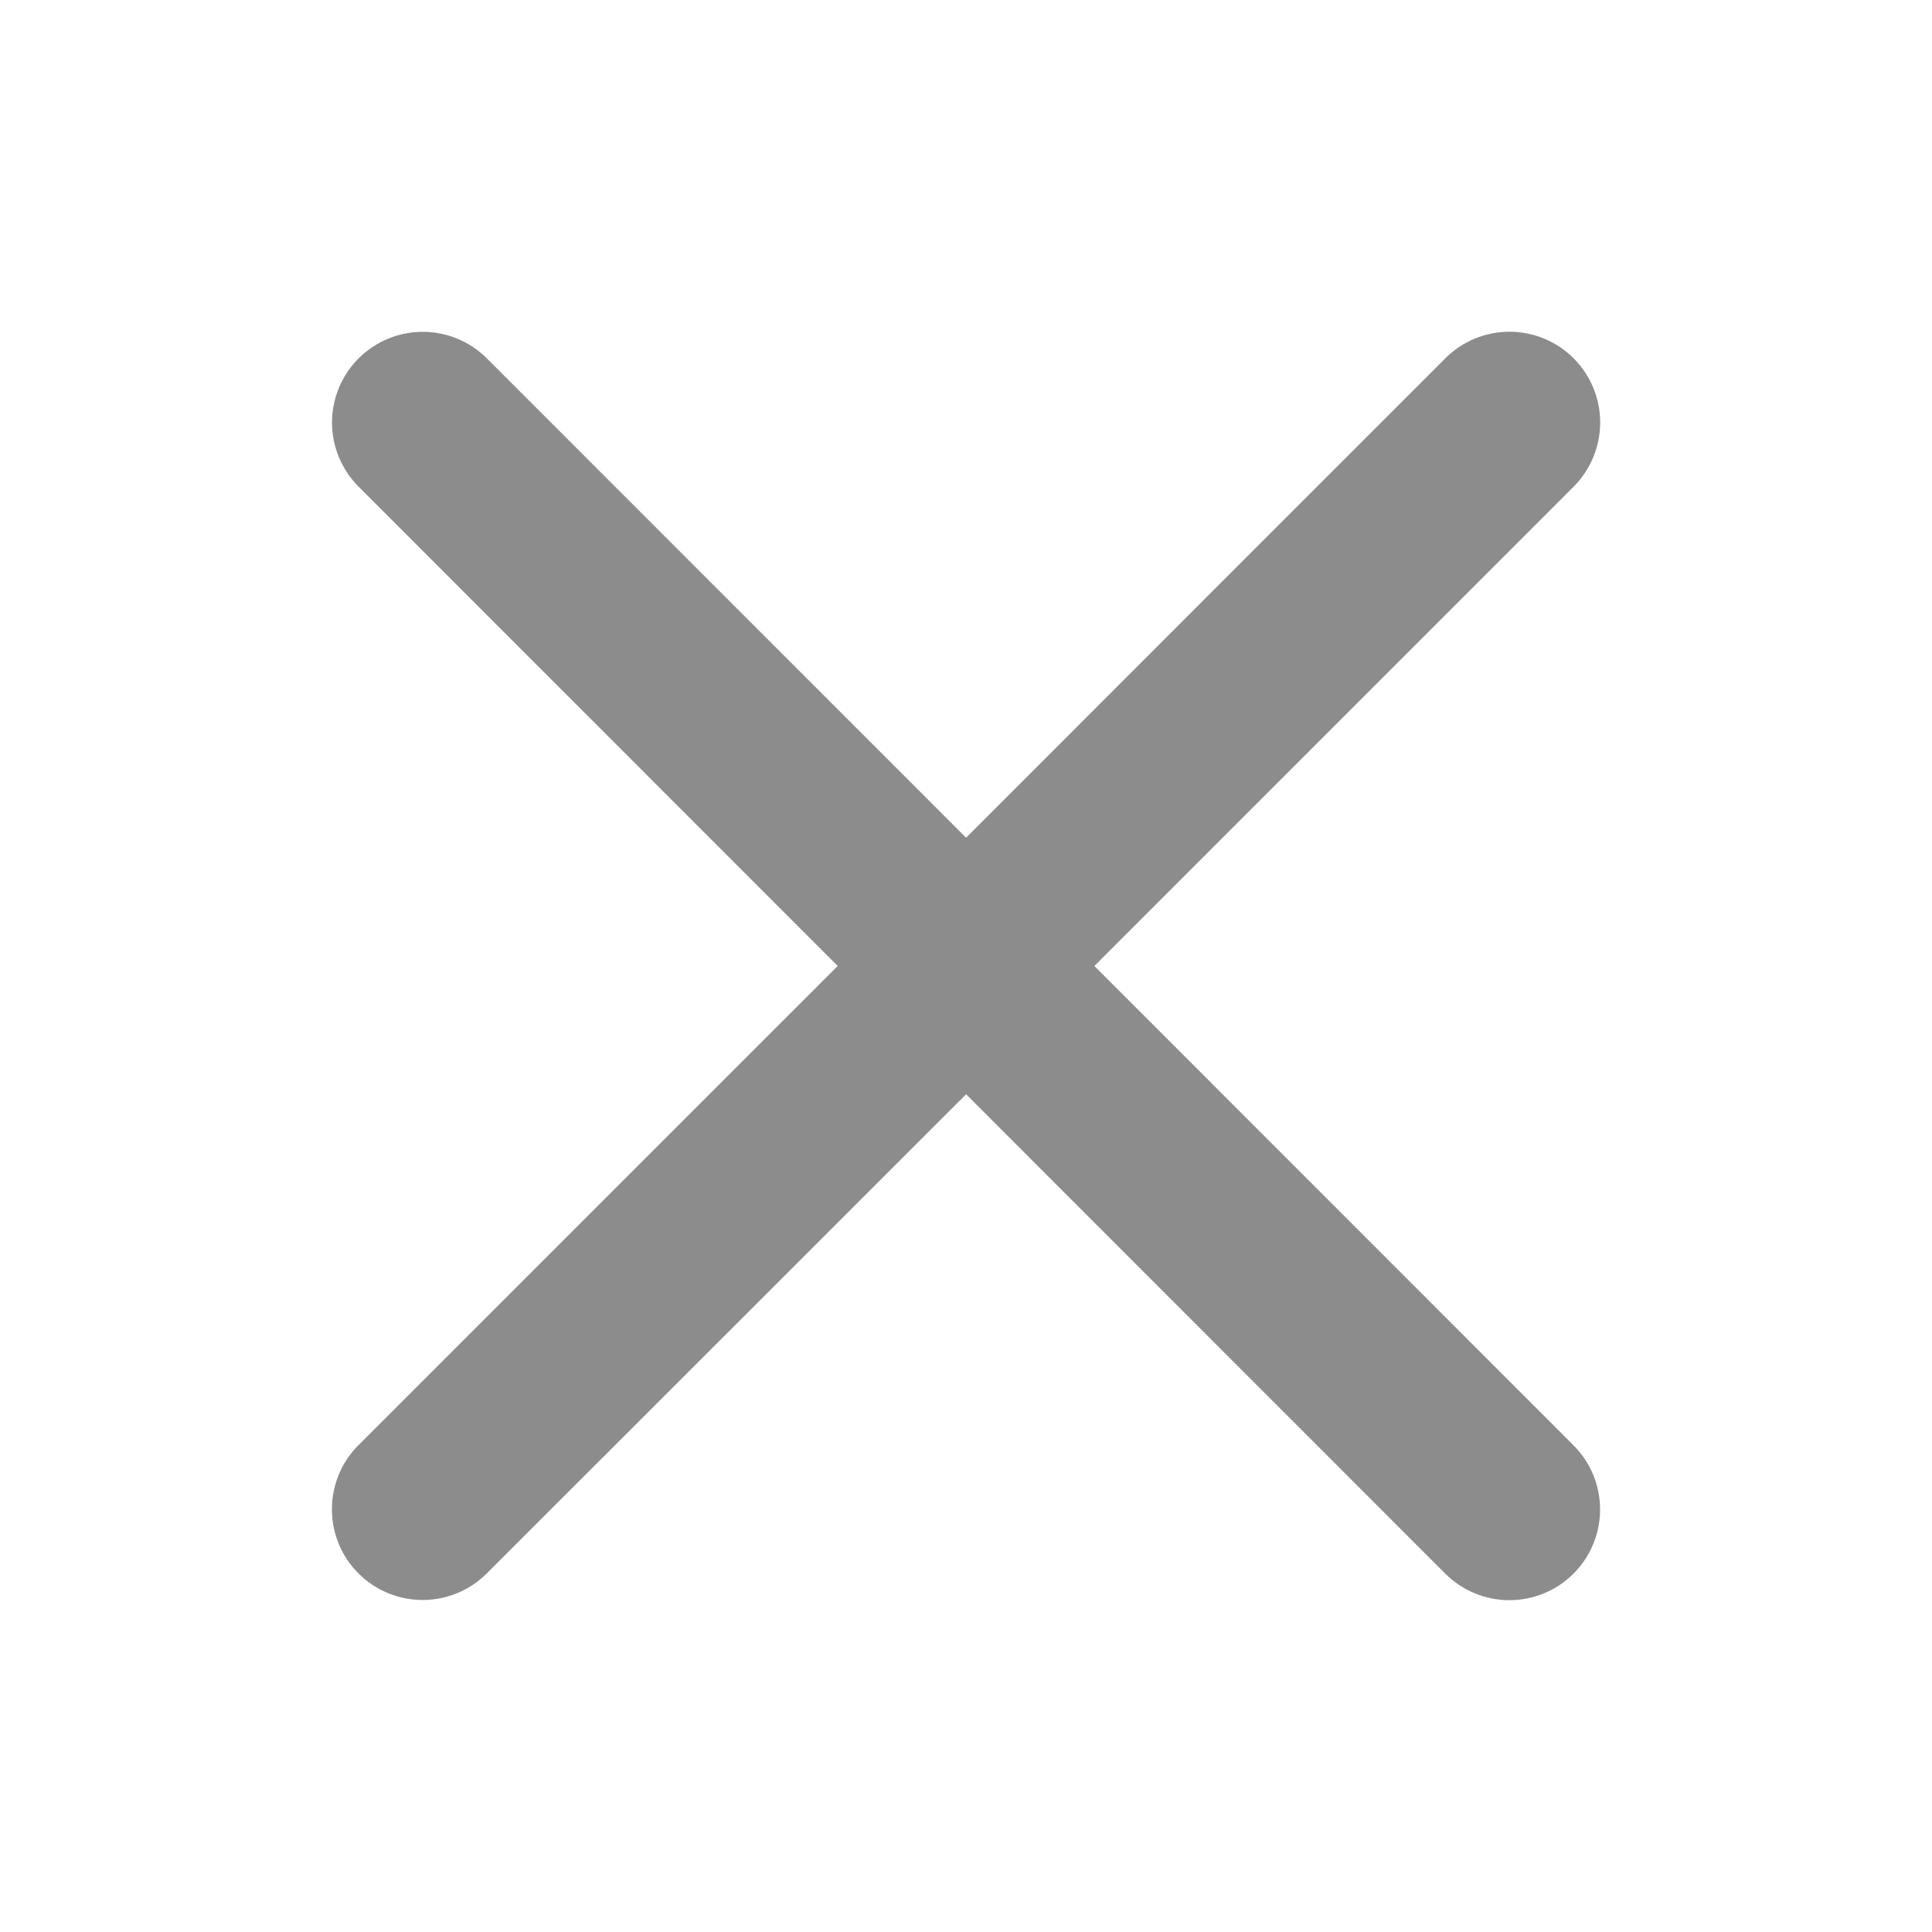
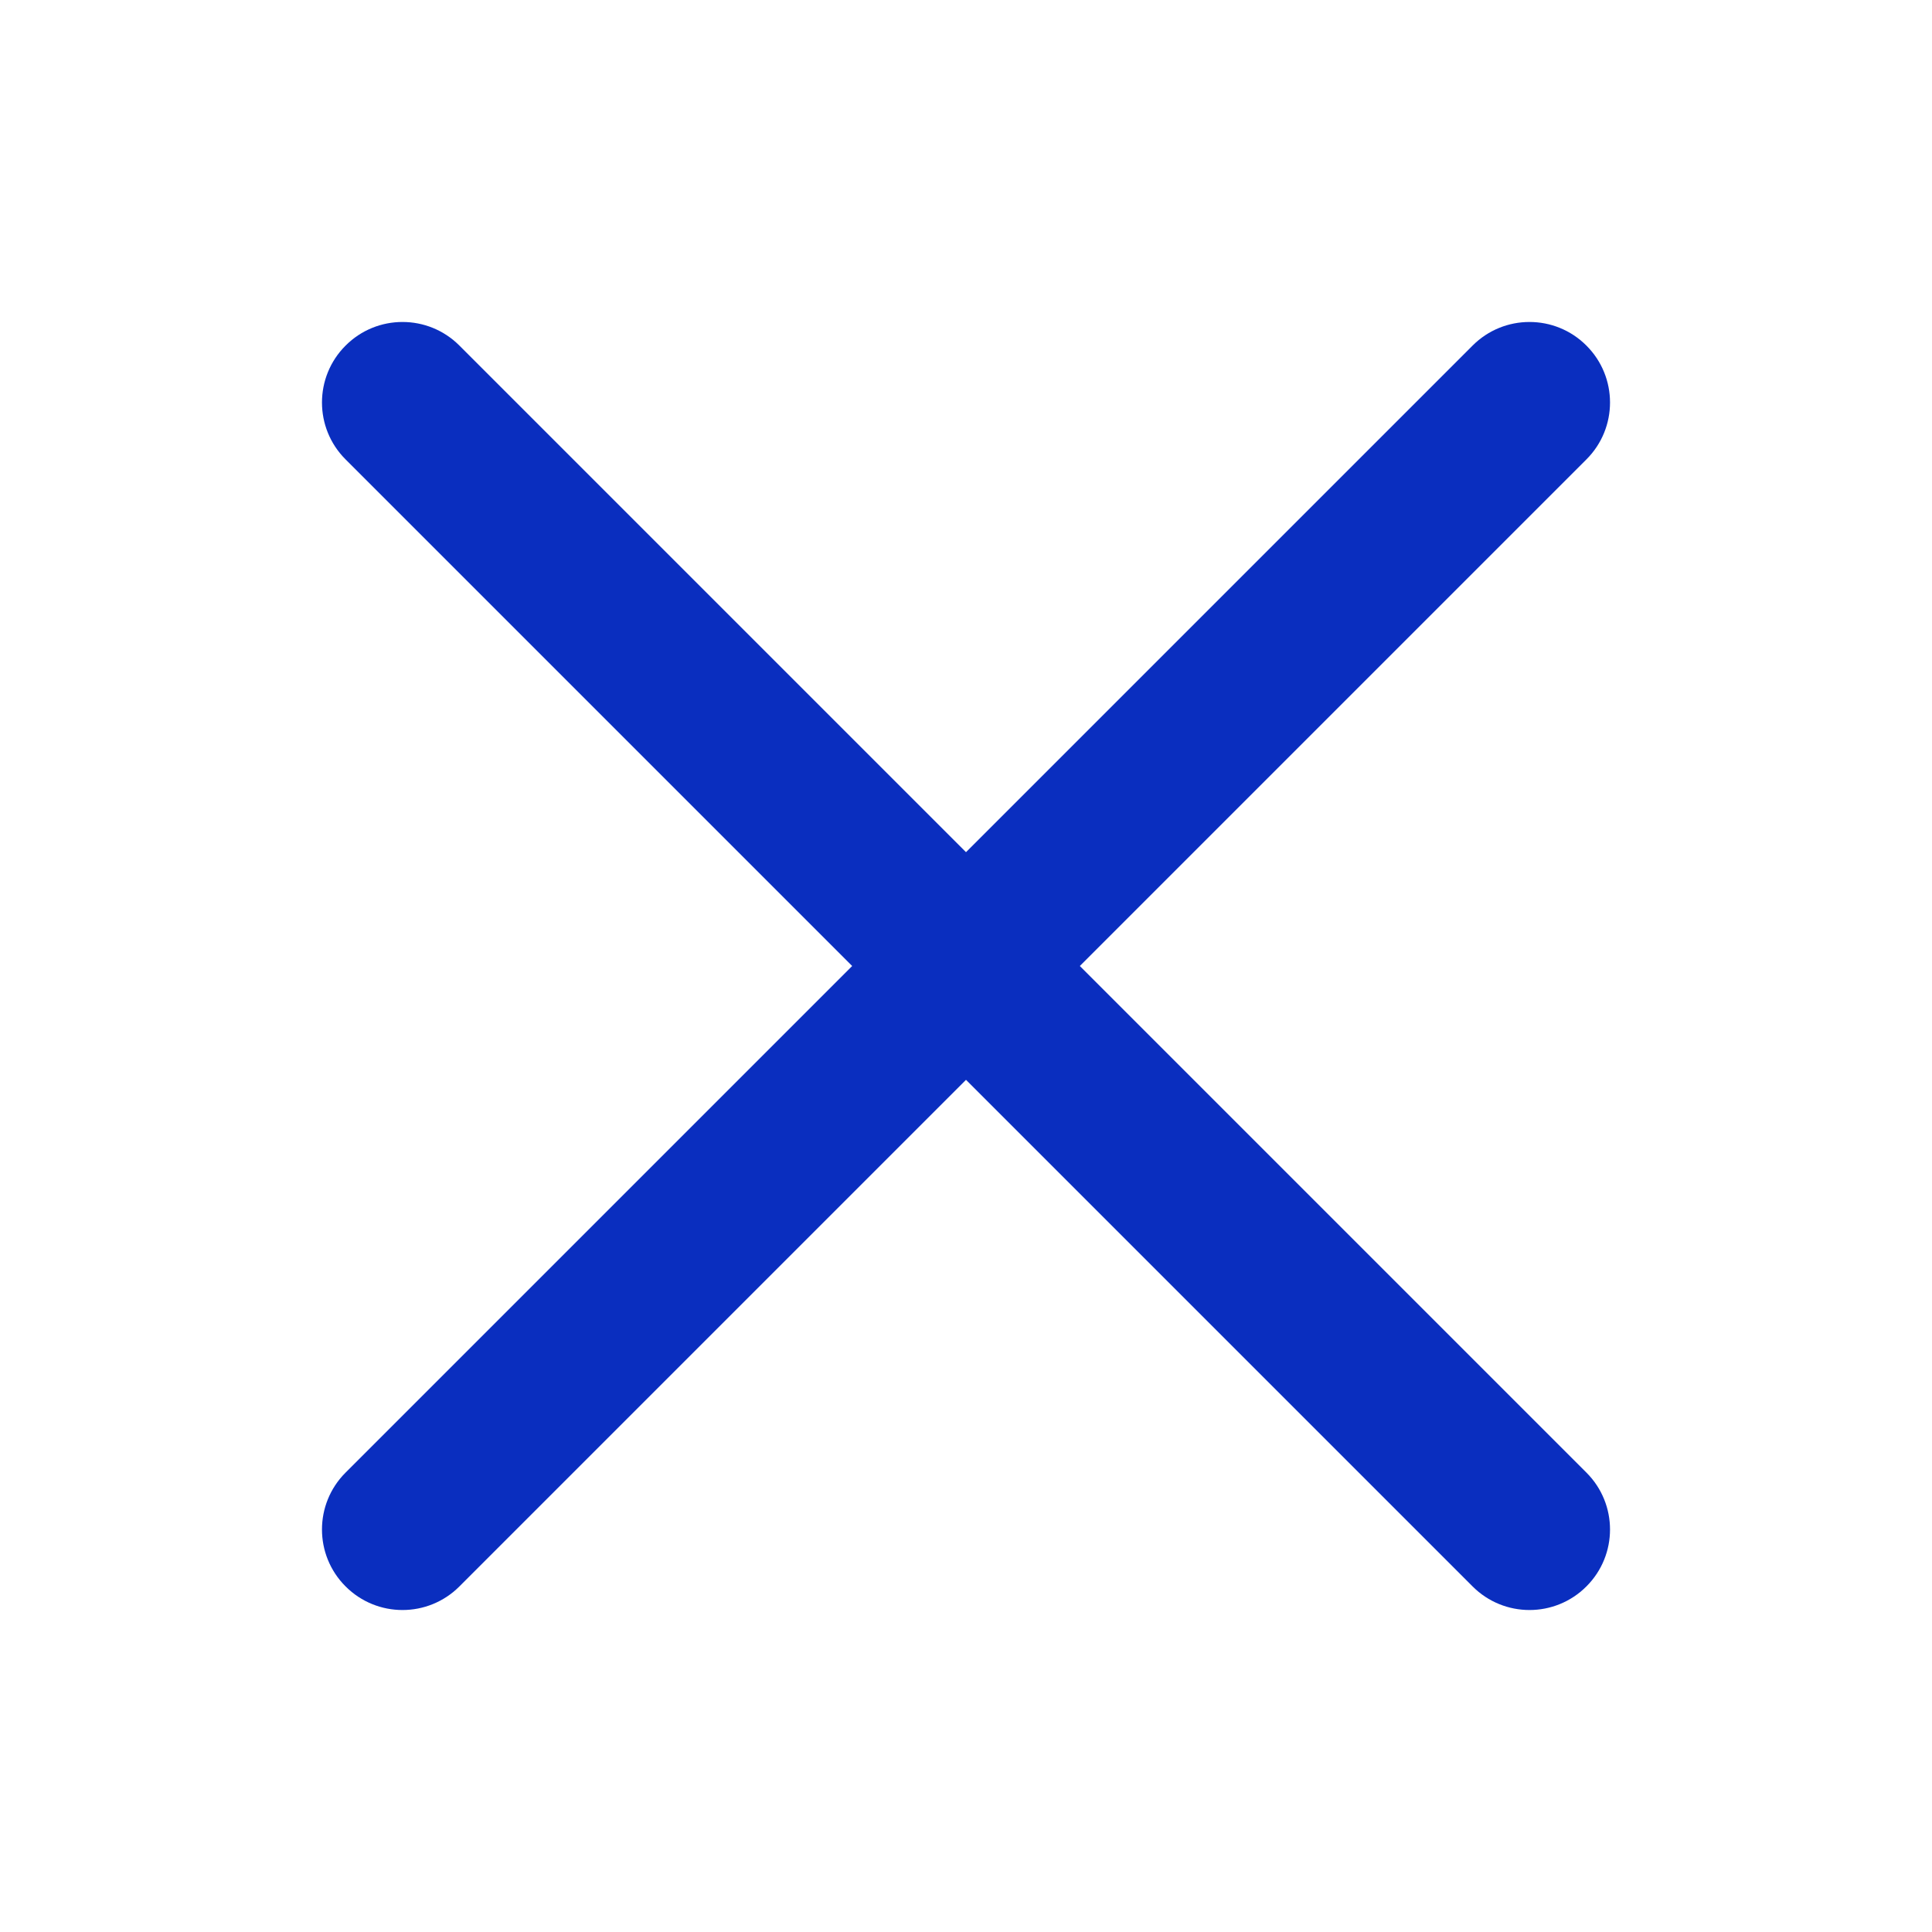
- <svg xmlns="http://www.w3.org/2000/svg" width="20" height="20" viewBox="0 0 20 20" fill="none">
-   <path d="M16.289 14.962C16.465 15.138 16.564 15.377 16.564 15.626C16.564 15.875 16.465 16.114 16.289 16.29C16.113 16.466 15.874 16.565 15.625 16.565C15.376 16.565 15.137 16.466 14.961 16.29L10.001 11.328L5.039 16.288C4.863 16.464 4.624 16.563 4.375 16.563C4.126 16.563 3.887 16.464 3.711 16.288C3.534 16.112 3.436 15.873 3.436 15.624C3.436 15.375 3.534 15.136 3.711 14.96L8.672 10L3.712 5.038C3.536 4.862 3.437 4.623 3.437 4.374C3.437 4.125 3.536 3.886 3.712 3.71C3.888 3.534 4.127 3.435 4.376 3.435C4.625 3.435 4.864 3.534 5.04 3.71L10.001 8.672L14.962 3.709C15.138 3.533 15.377 3.434 15.626 3.434C15.875 3.434 16.114 3.533 16.29 3.709C16.466 3.886 16.565 4.124 16.565 4.373C16.565 4.623 16.466 4.861 16.29 5.038L11.329 10L16.289 14.962Z" fill="#8C8C8C" />
+ <svg xmlns="http://www.w3.org/2000/svg" width="24" height="24" viewBox="0 0 24 24" fill="none">
+   <path d="M19.707 5.707C20.098 5.317 20.098 4.683 19.707 4.293C19.317 3.902 18.683 3.902 18.293 4.293L12 10.586L5.707 4.293C5.317 3.902 4.683 3.902 4.293 4.293C3.902 4.683 3.902 5.317 4.293 5.707L10.586 12L4.293 18.293C3.902 18.683 3.902 19.317 4.293 19.707C4.683 20.098 5.317 20.098 5.707 19.707L12 13.414L18.293 19.707C18.683 20.098 19.317 20.098 19.707 19.707C20.098 19.317 20.098 18.683 19.707 18.293L13.414 12L19.707 5.707Z" fill="#0A2EBF" />
</svg>
